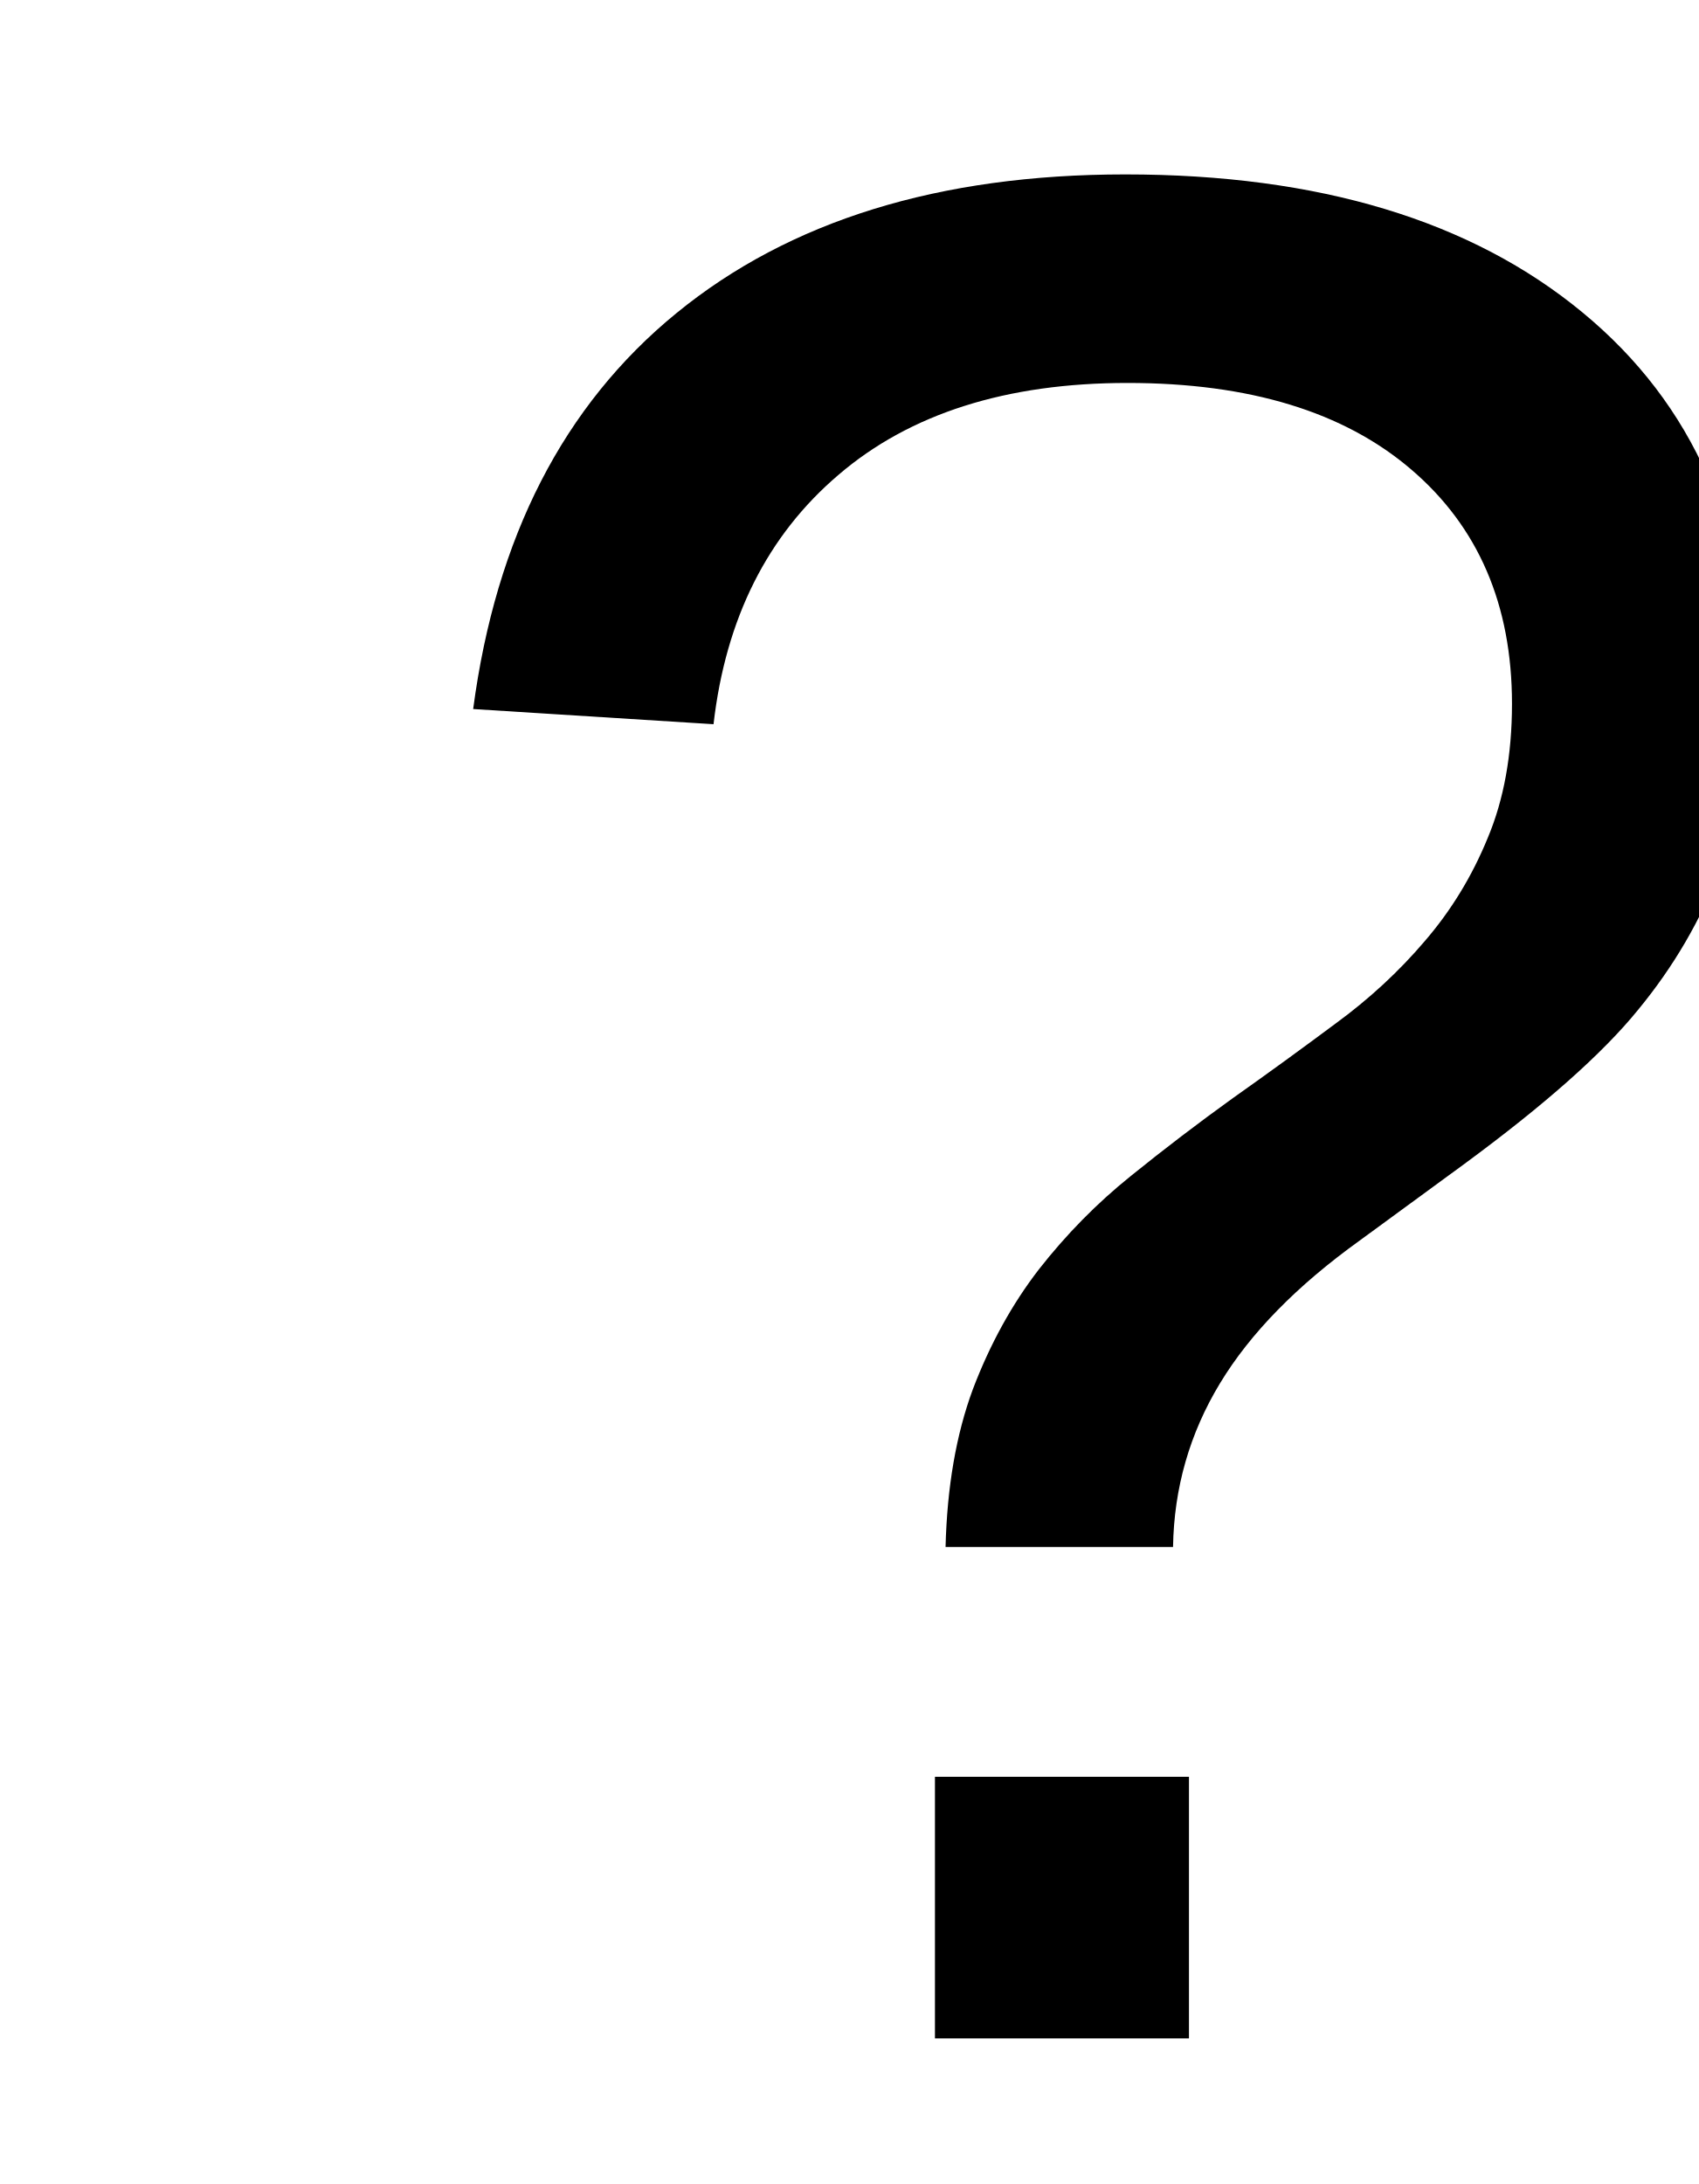
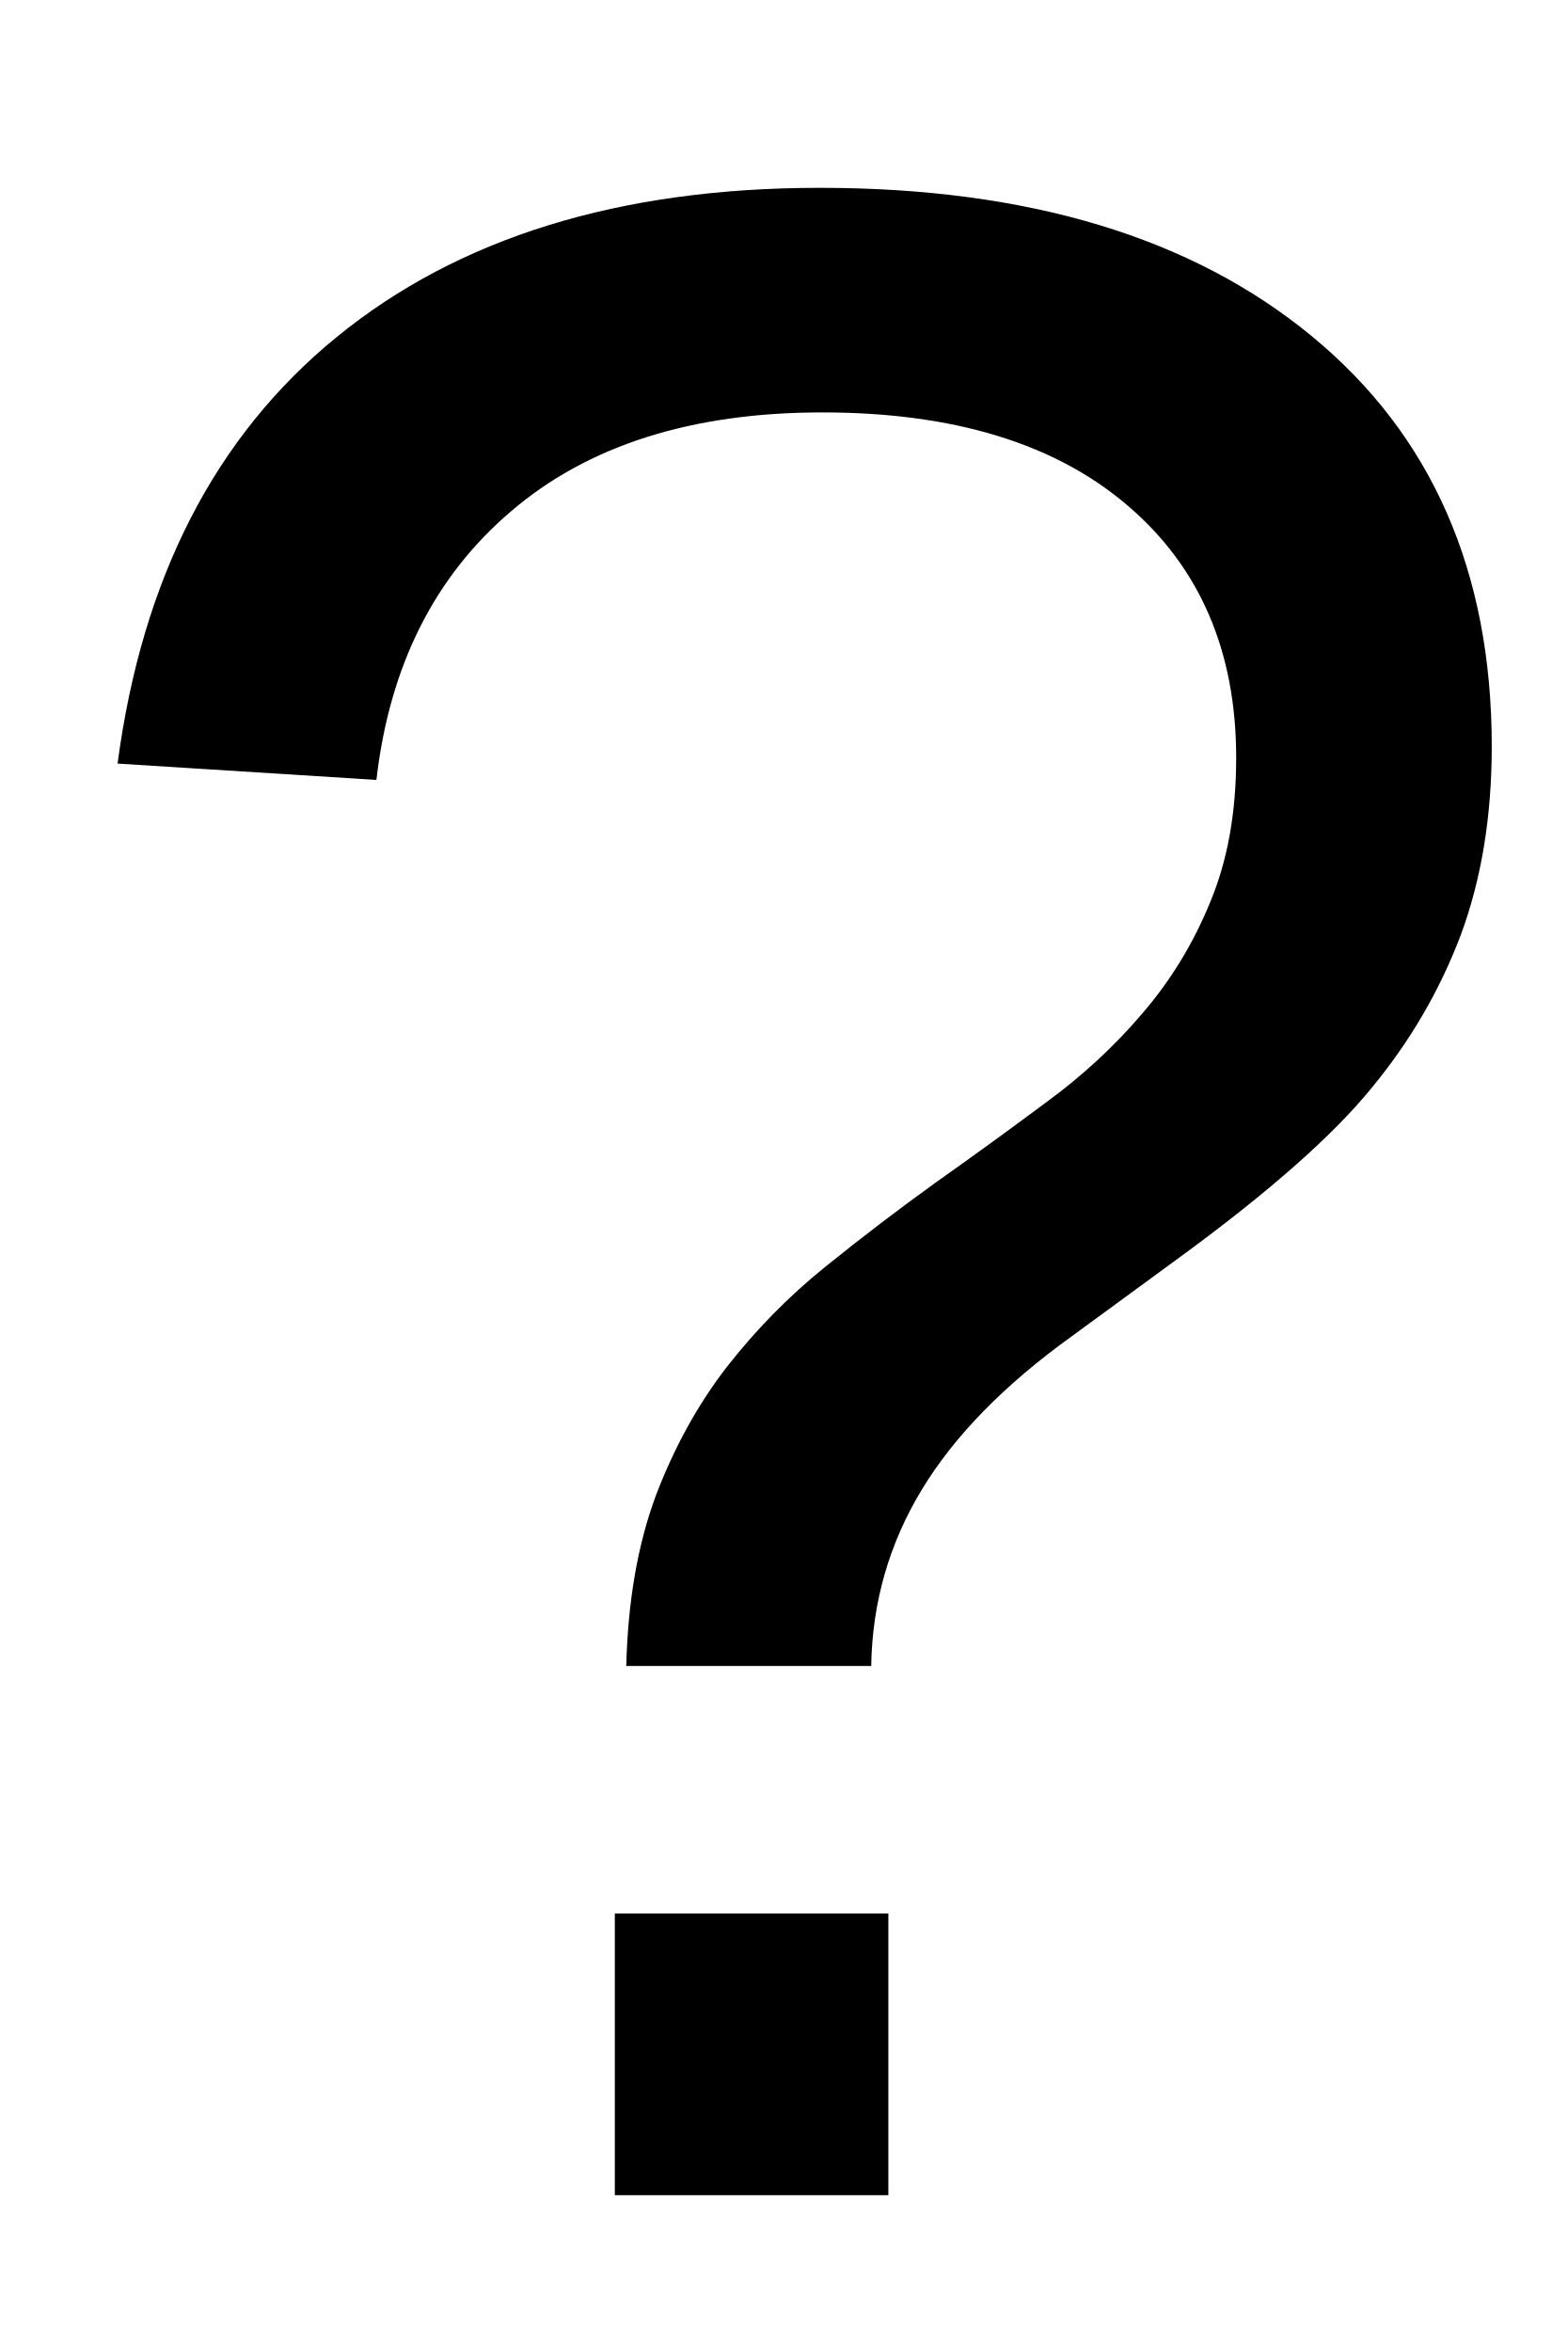
- <svg xmlns="http://www.w3.org/2000/svg" width="35" height="45">
+ <svg xmlns="http://www.w3.org/2000/svg" width="30" height="45">
  <style type="text/css">
		

text {
font-family:"Atto", Arial, sans-serif;
font-size: 55px;
fill:black;
}

</style>
-   <text y="42" x="7.5">?</text>
+   <text y="42">?</text>
</svg>
